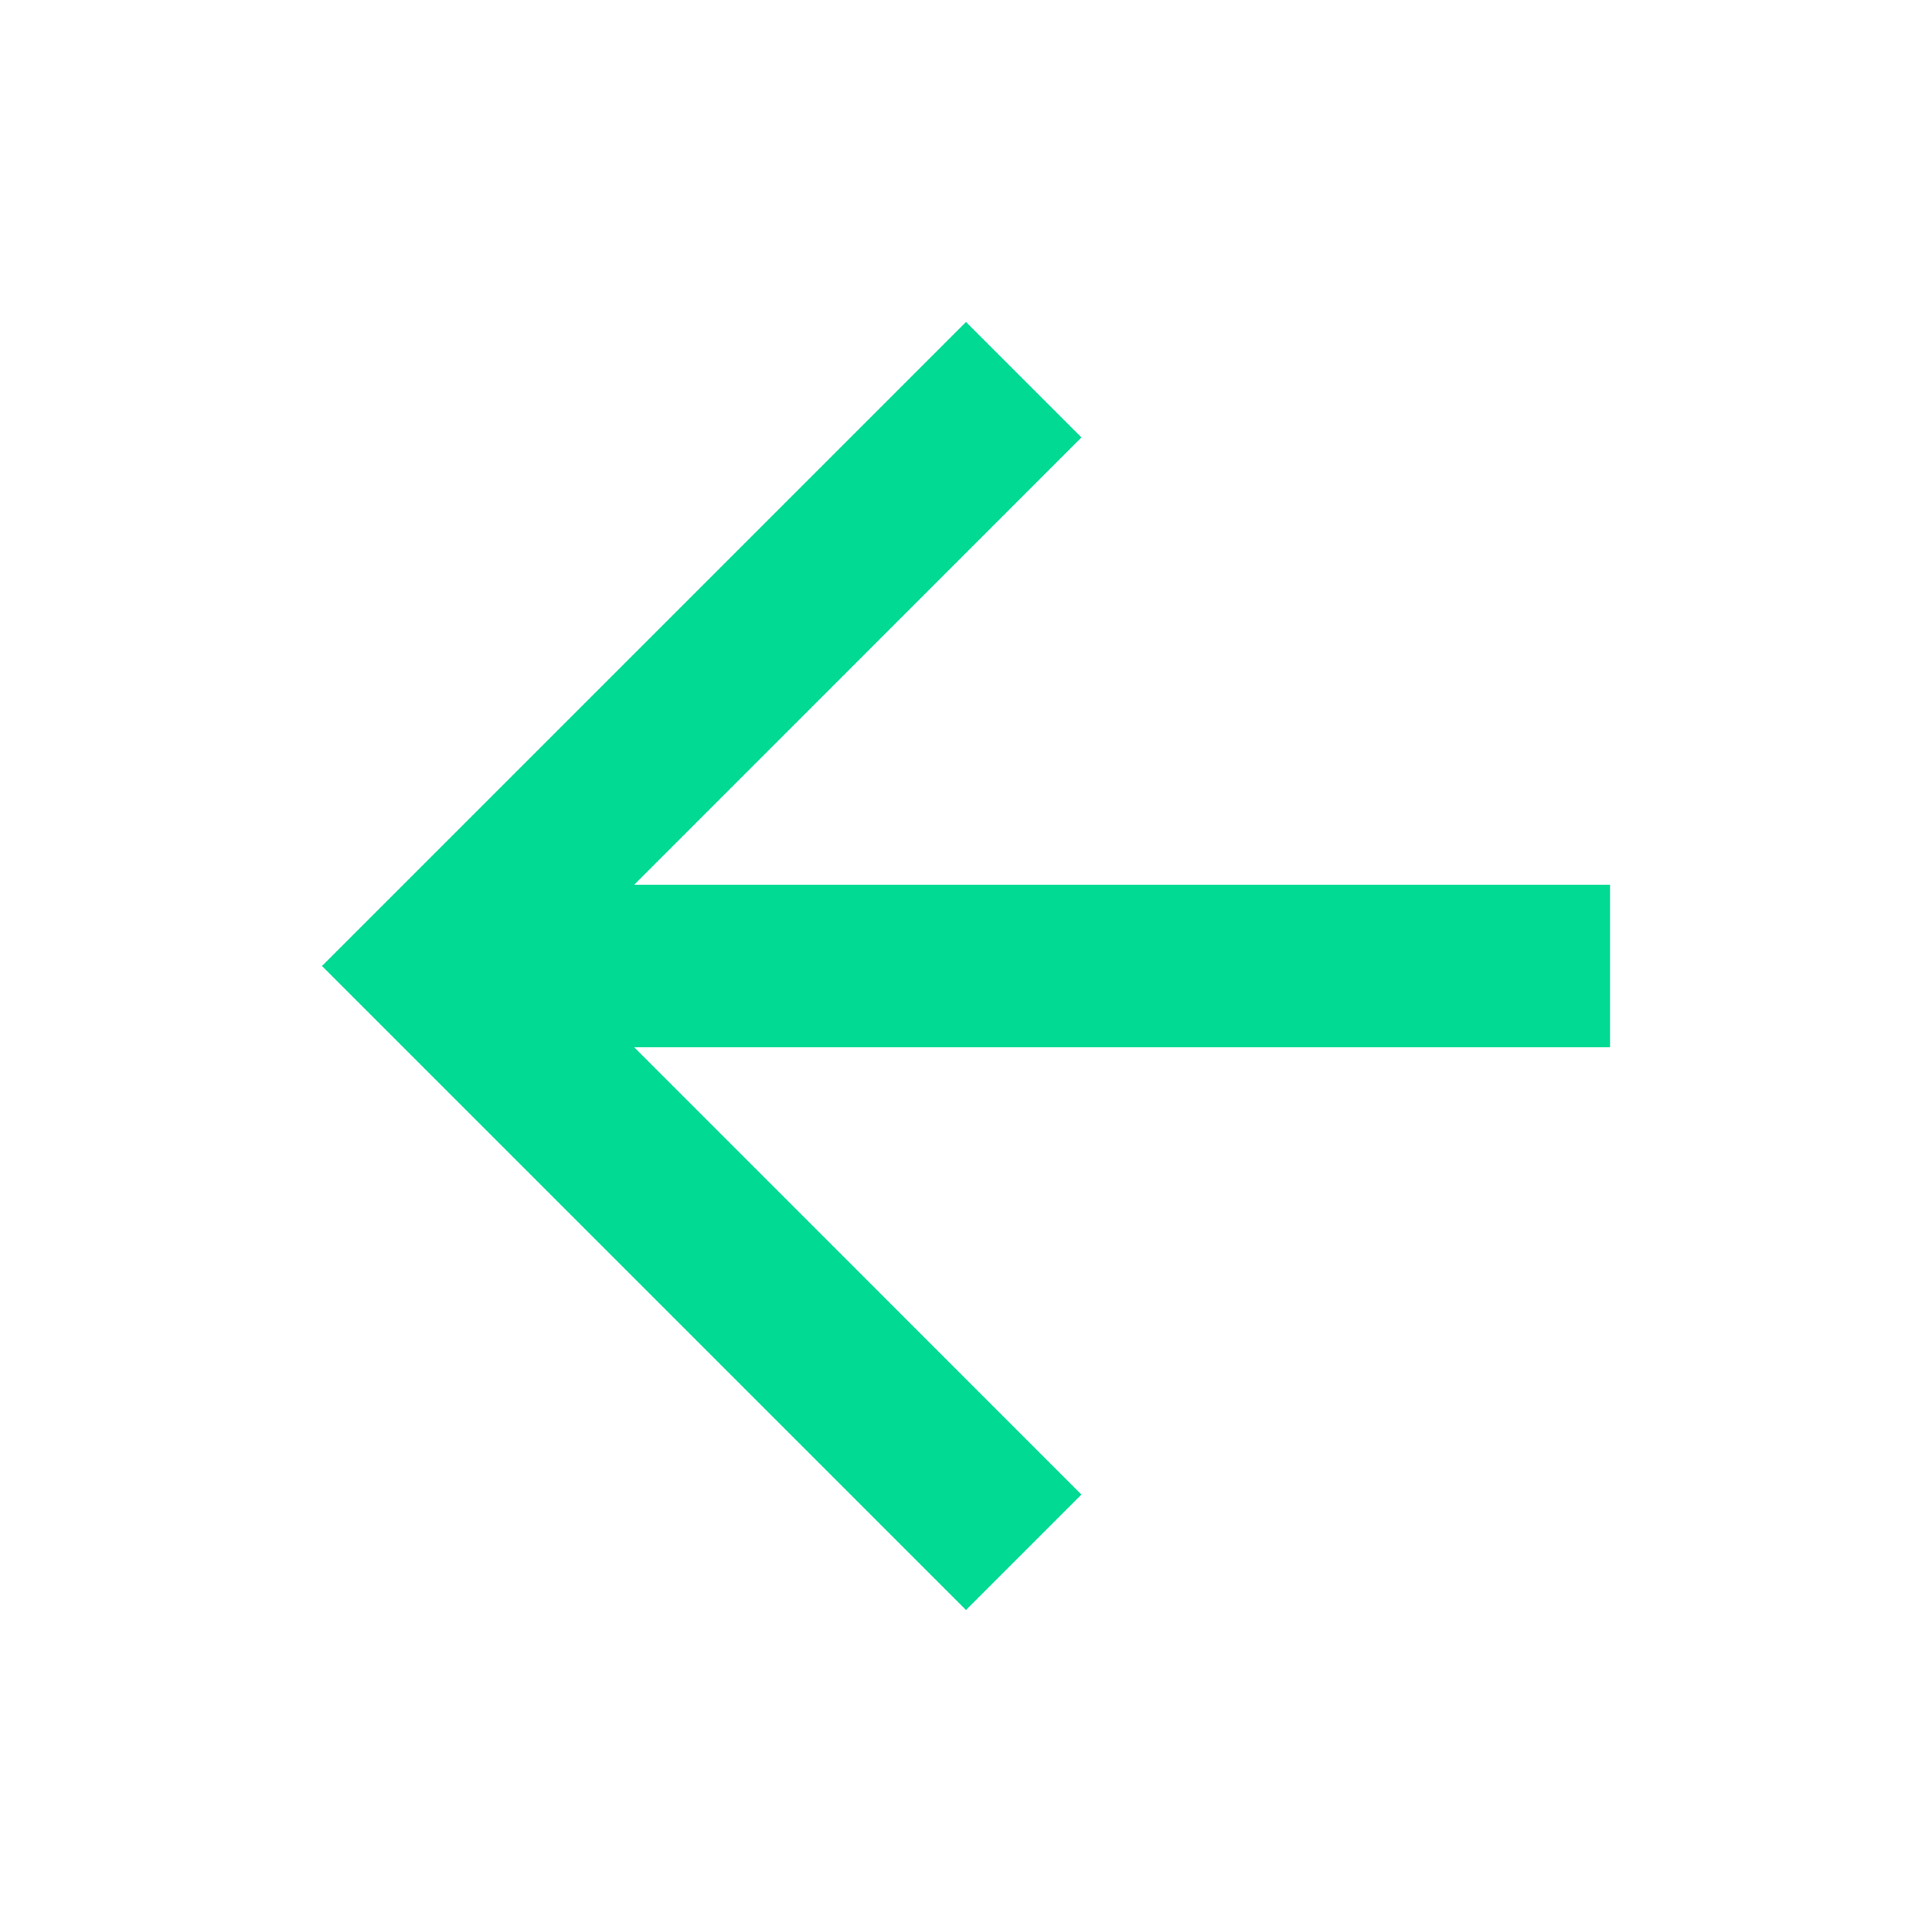
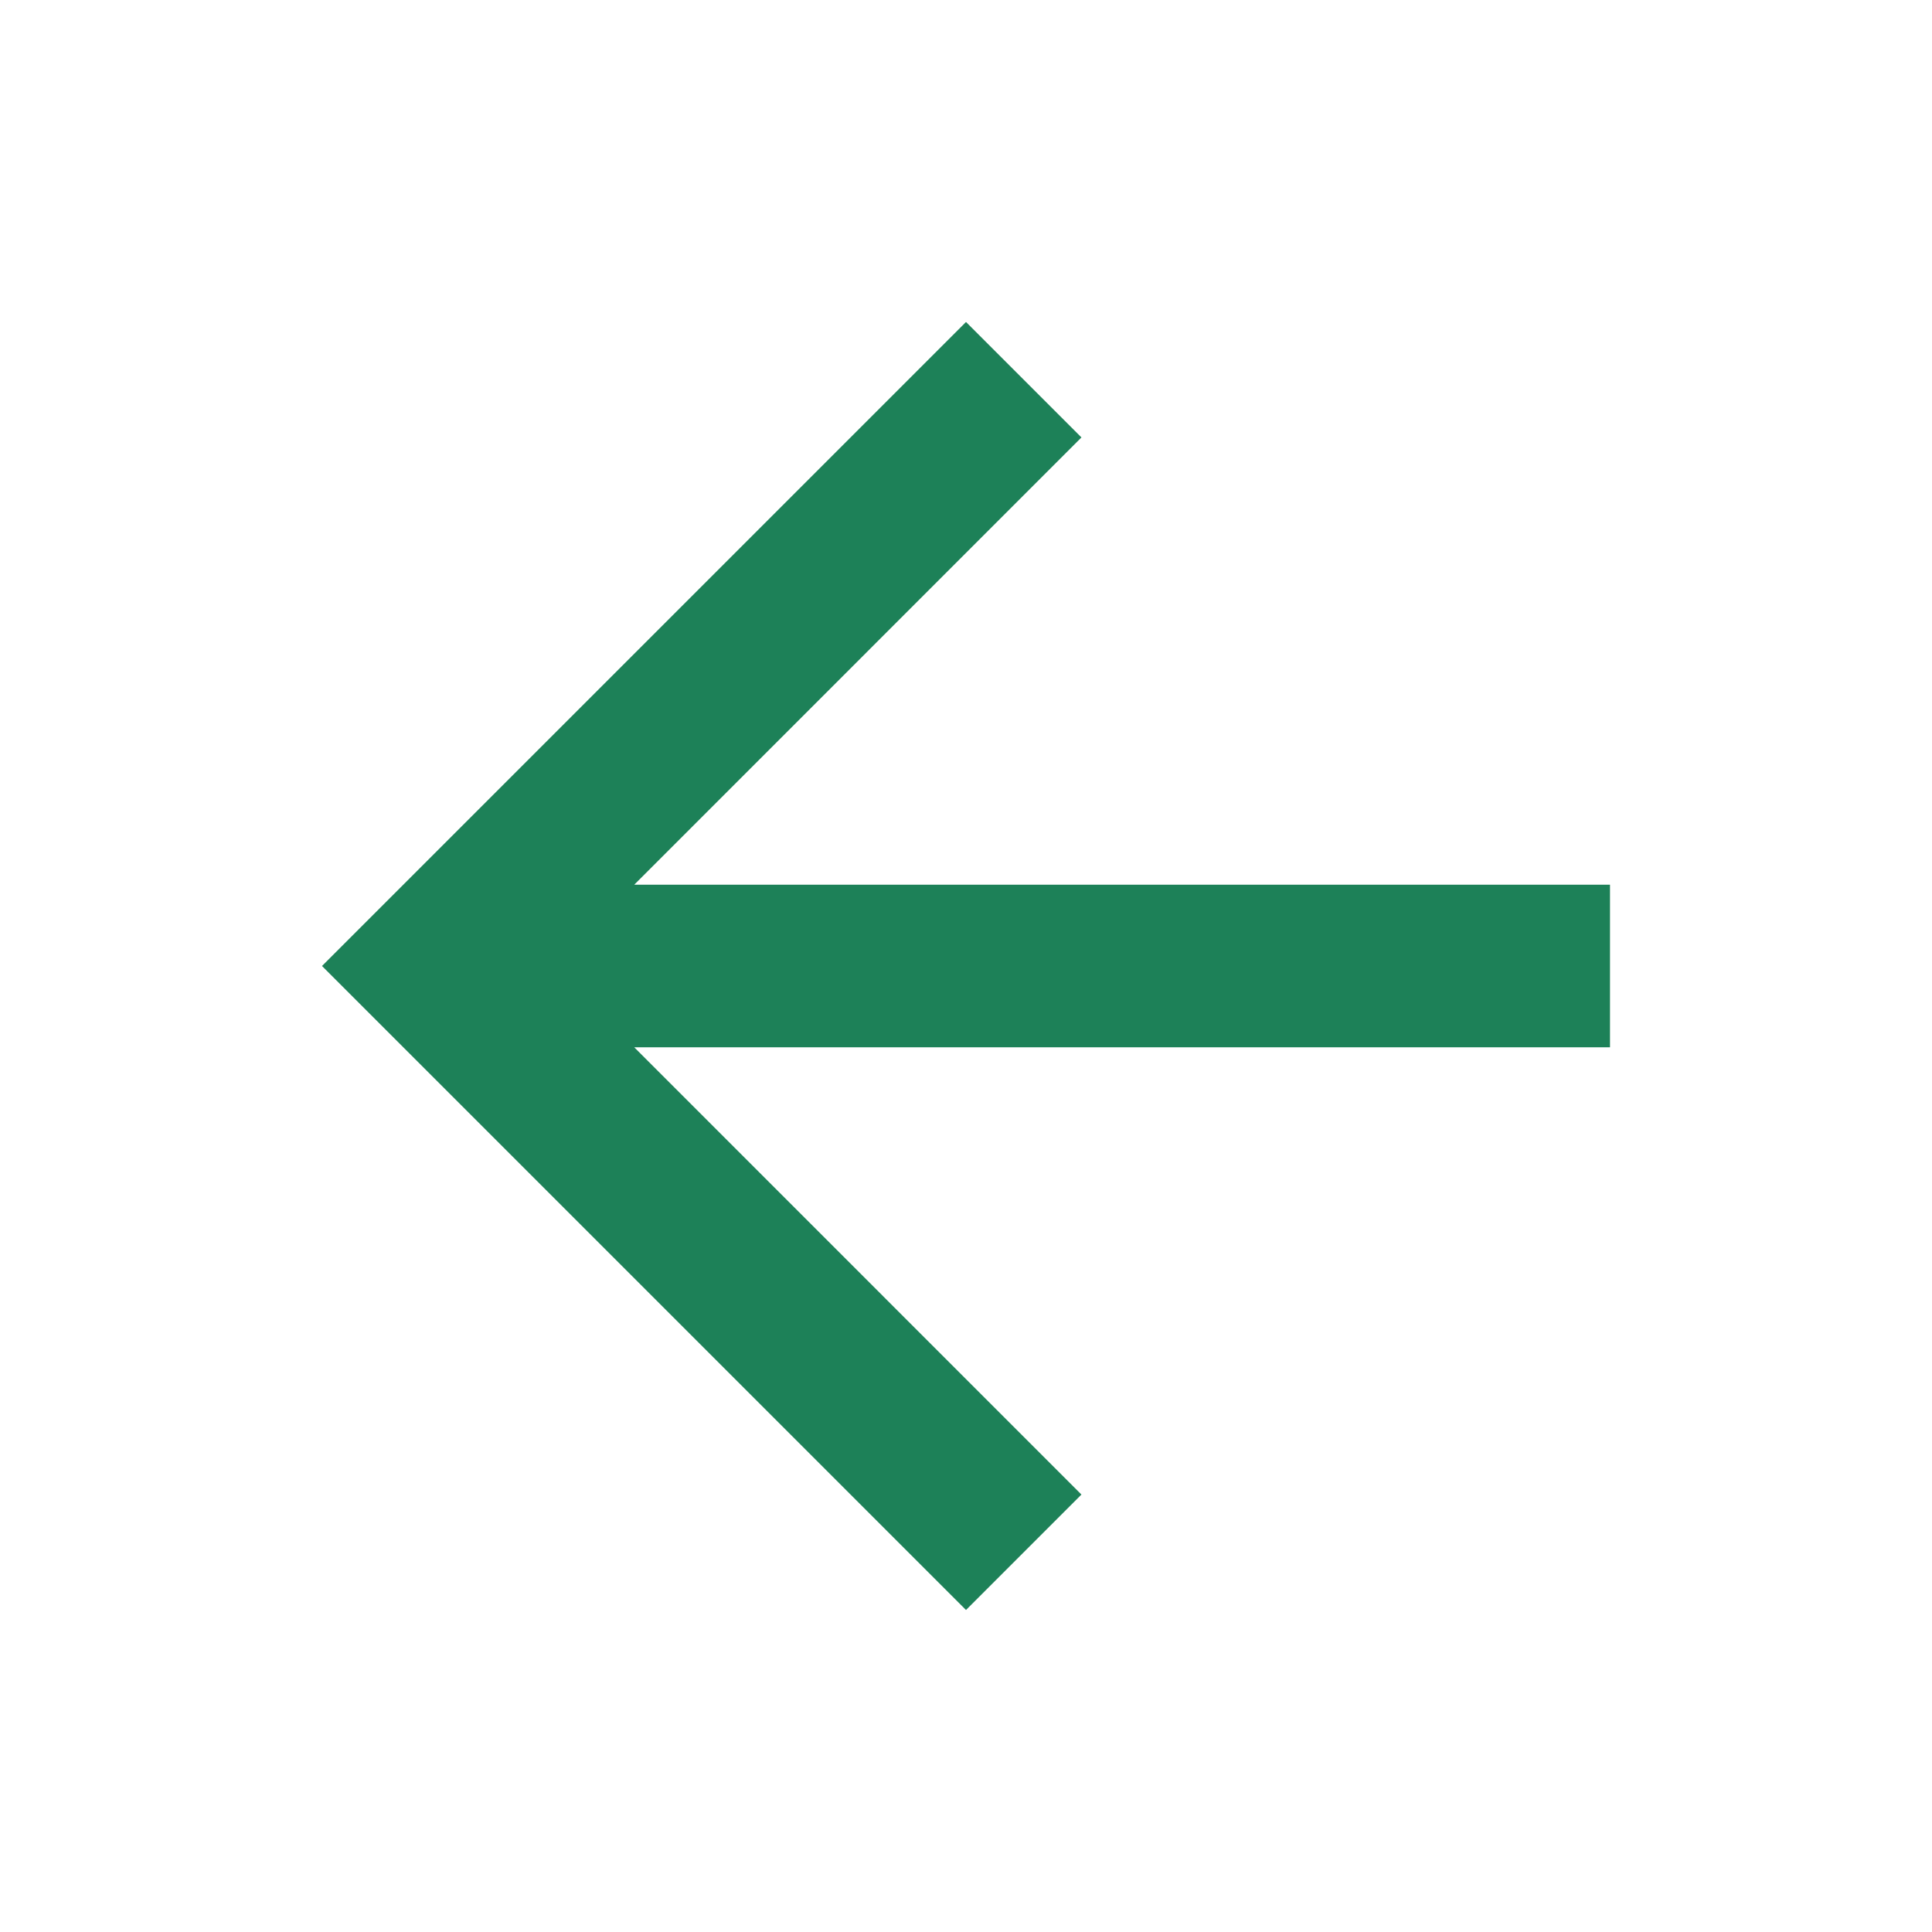
<svg xmlns="http://www.w3.org/2000/svg" width="24" height="24" viewBox="0 0 24 24" fill="none">
-   <path d="M20 10.99V13.01H7.879L13.434 18.566L12 20L4 12L12 4L13.434 5.434L7.879 10.99H20Z" fill="#00DA93" />
+   <path d="M20 10.99V13.01H7.879L13.434 18.566L12 20L4 12L12 4L13.434 5.434L7.879 10.99H20Z" fill="#1D8158" />
</svg>
